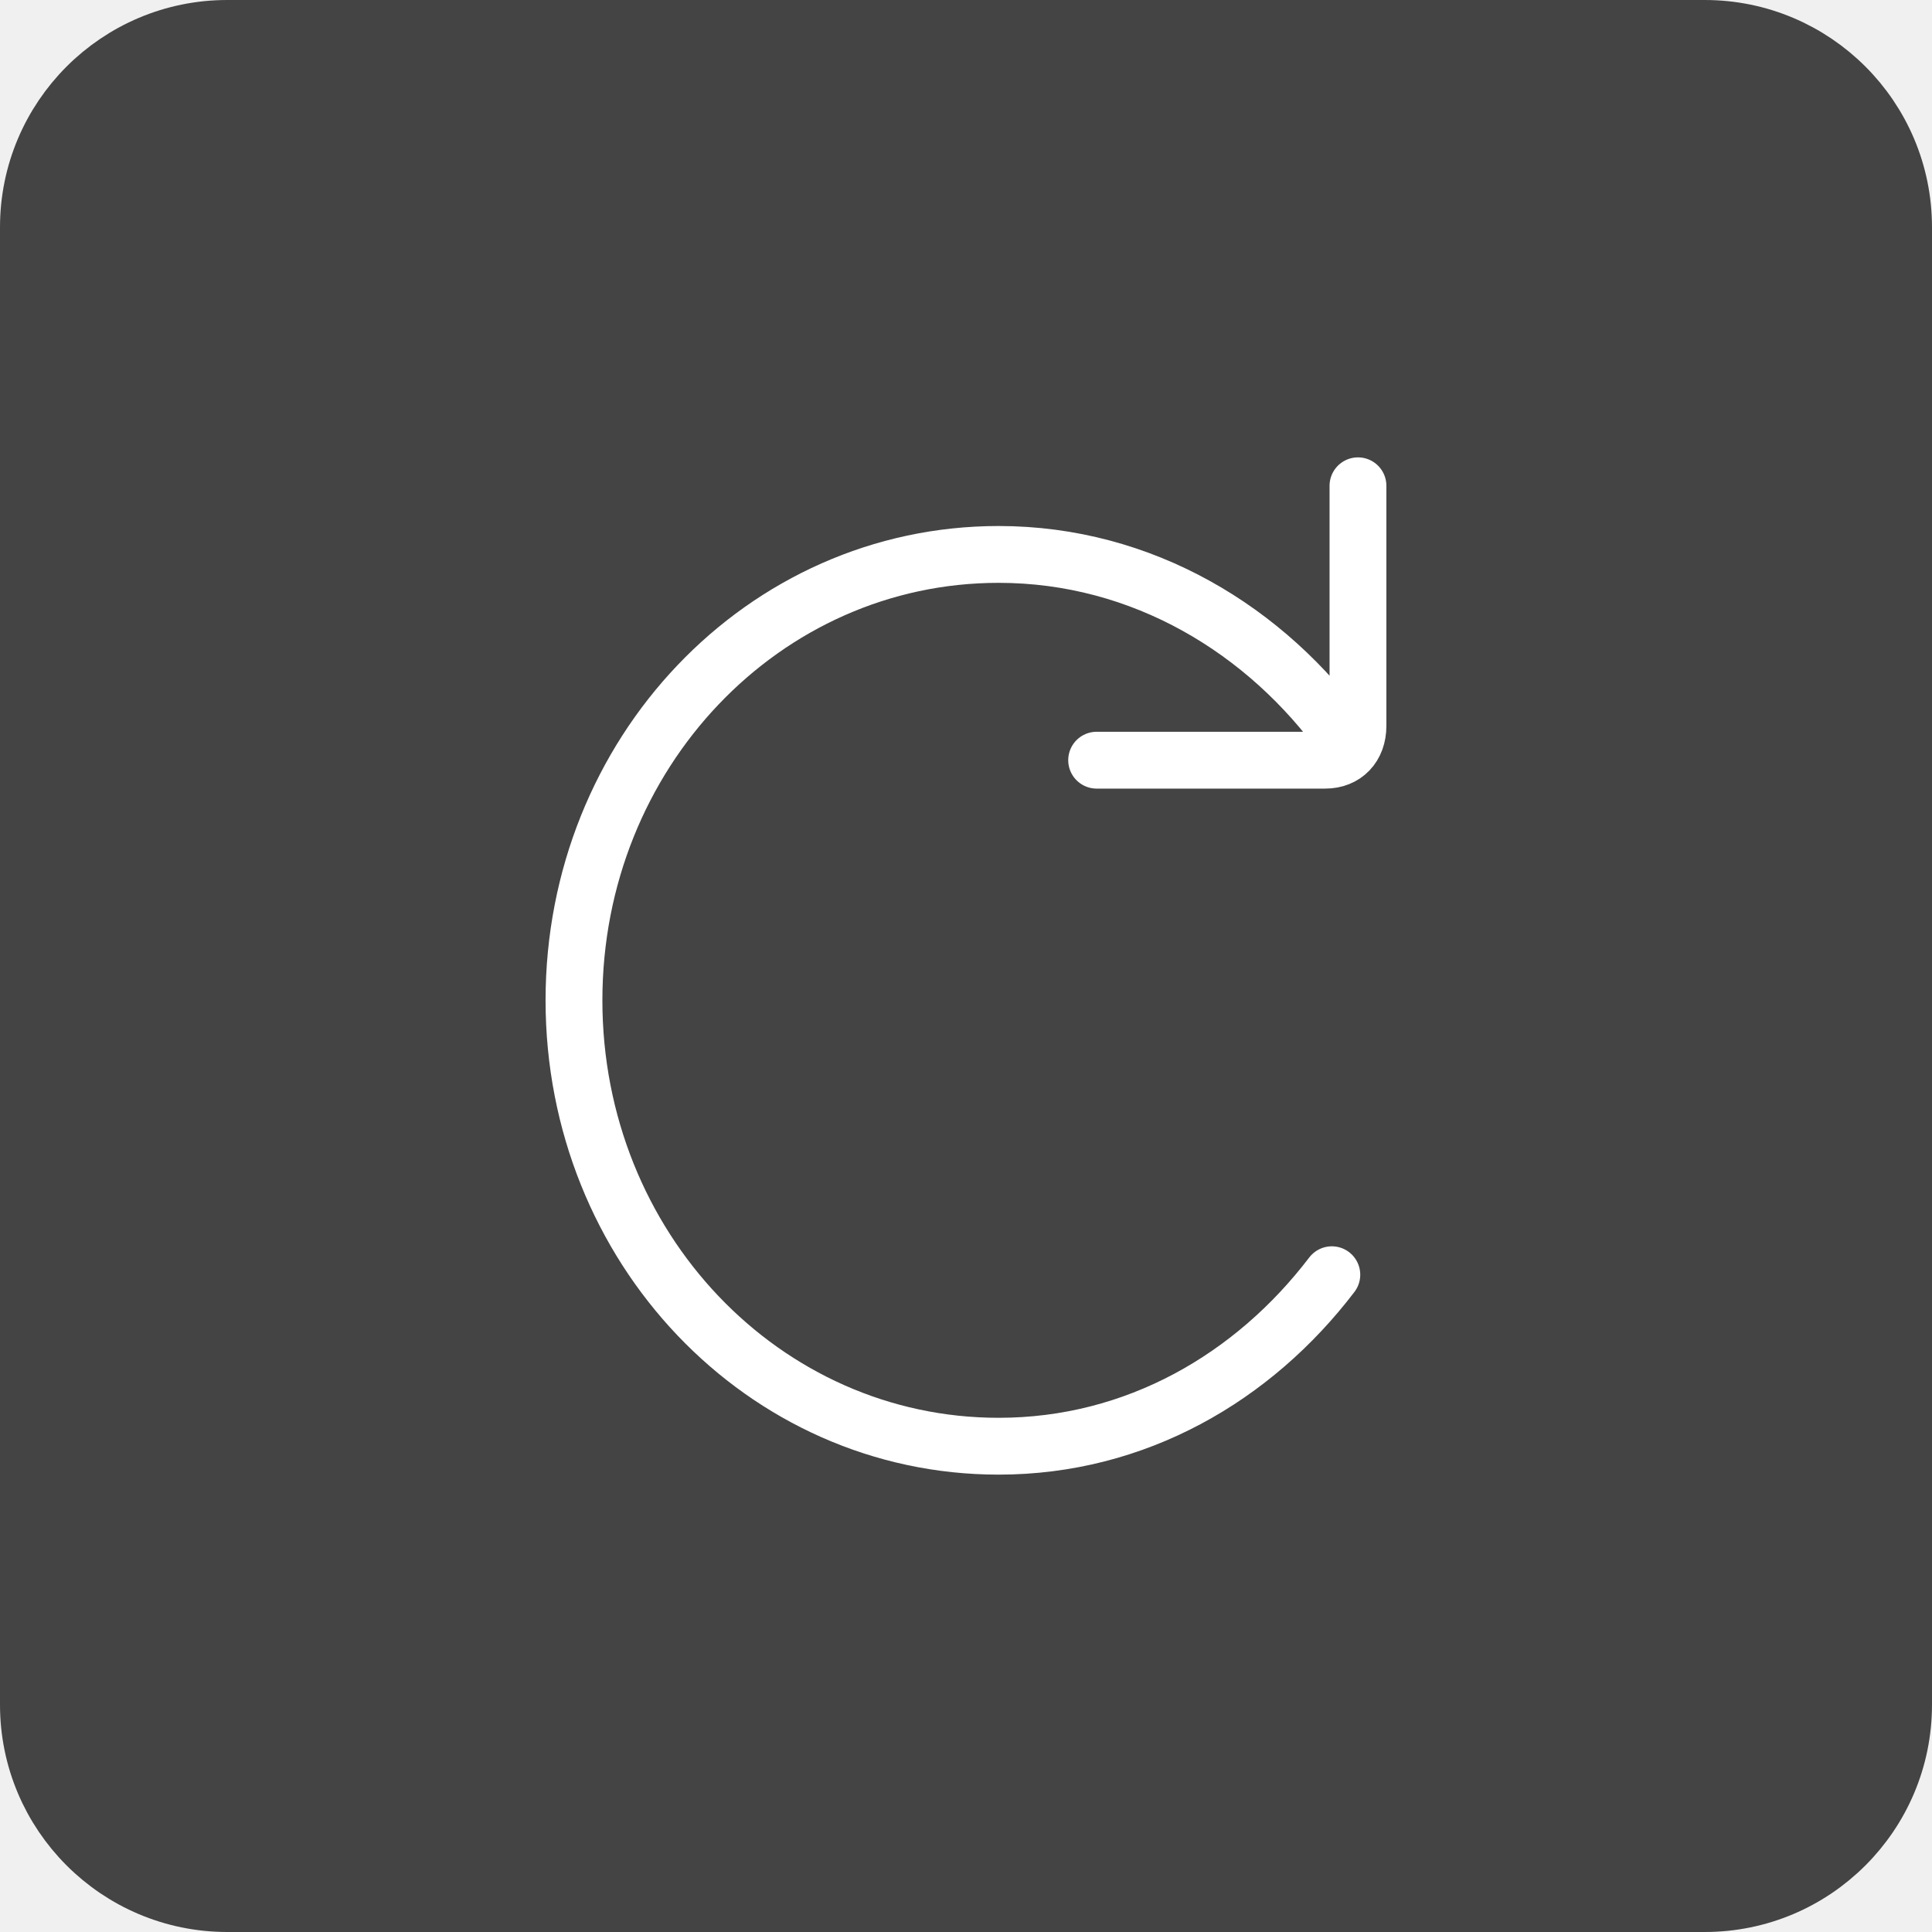
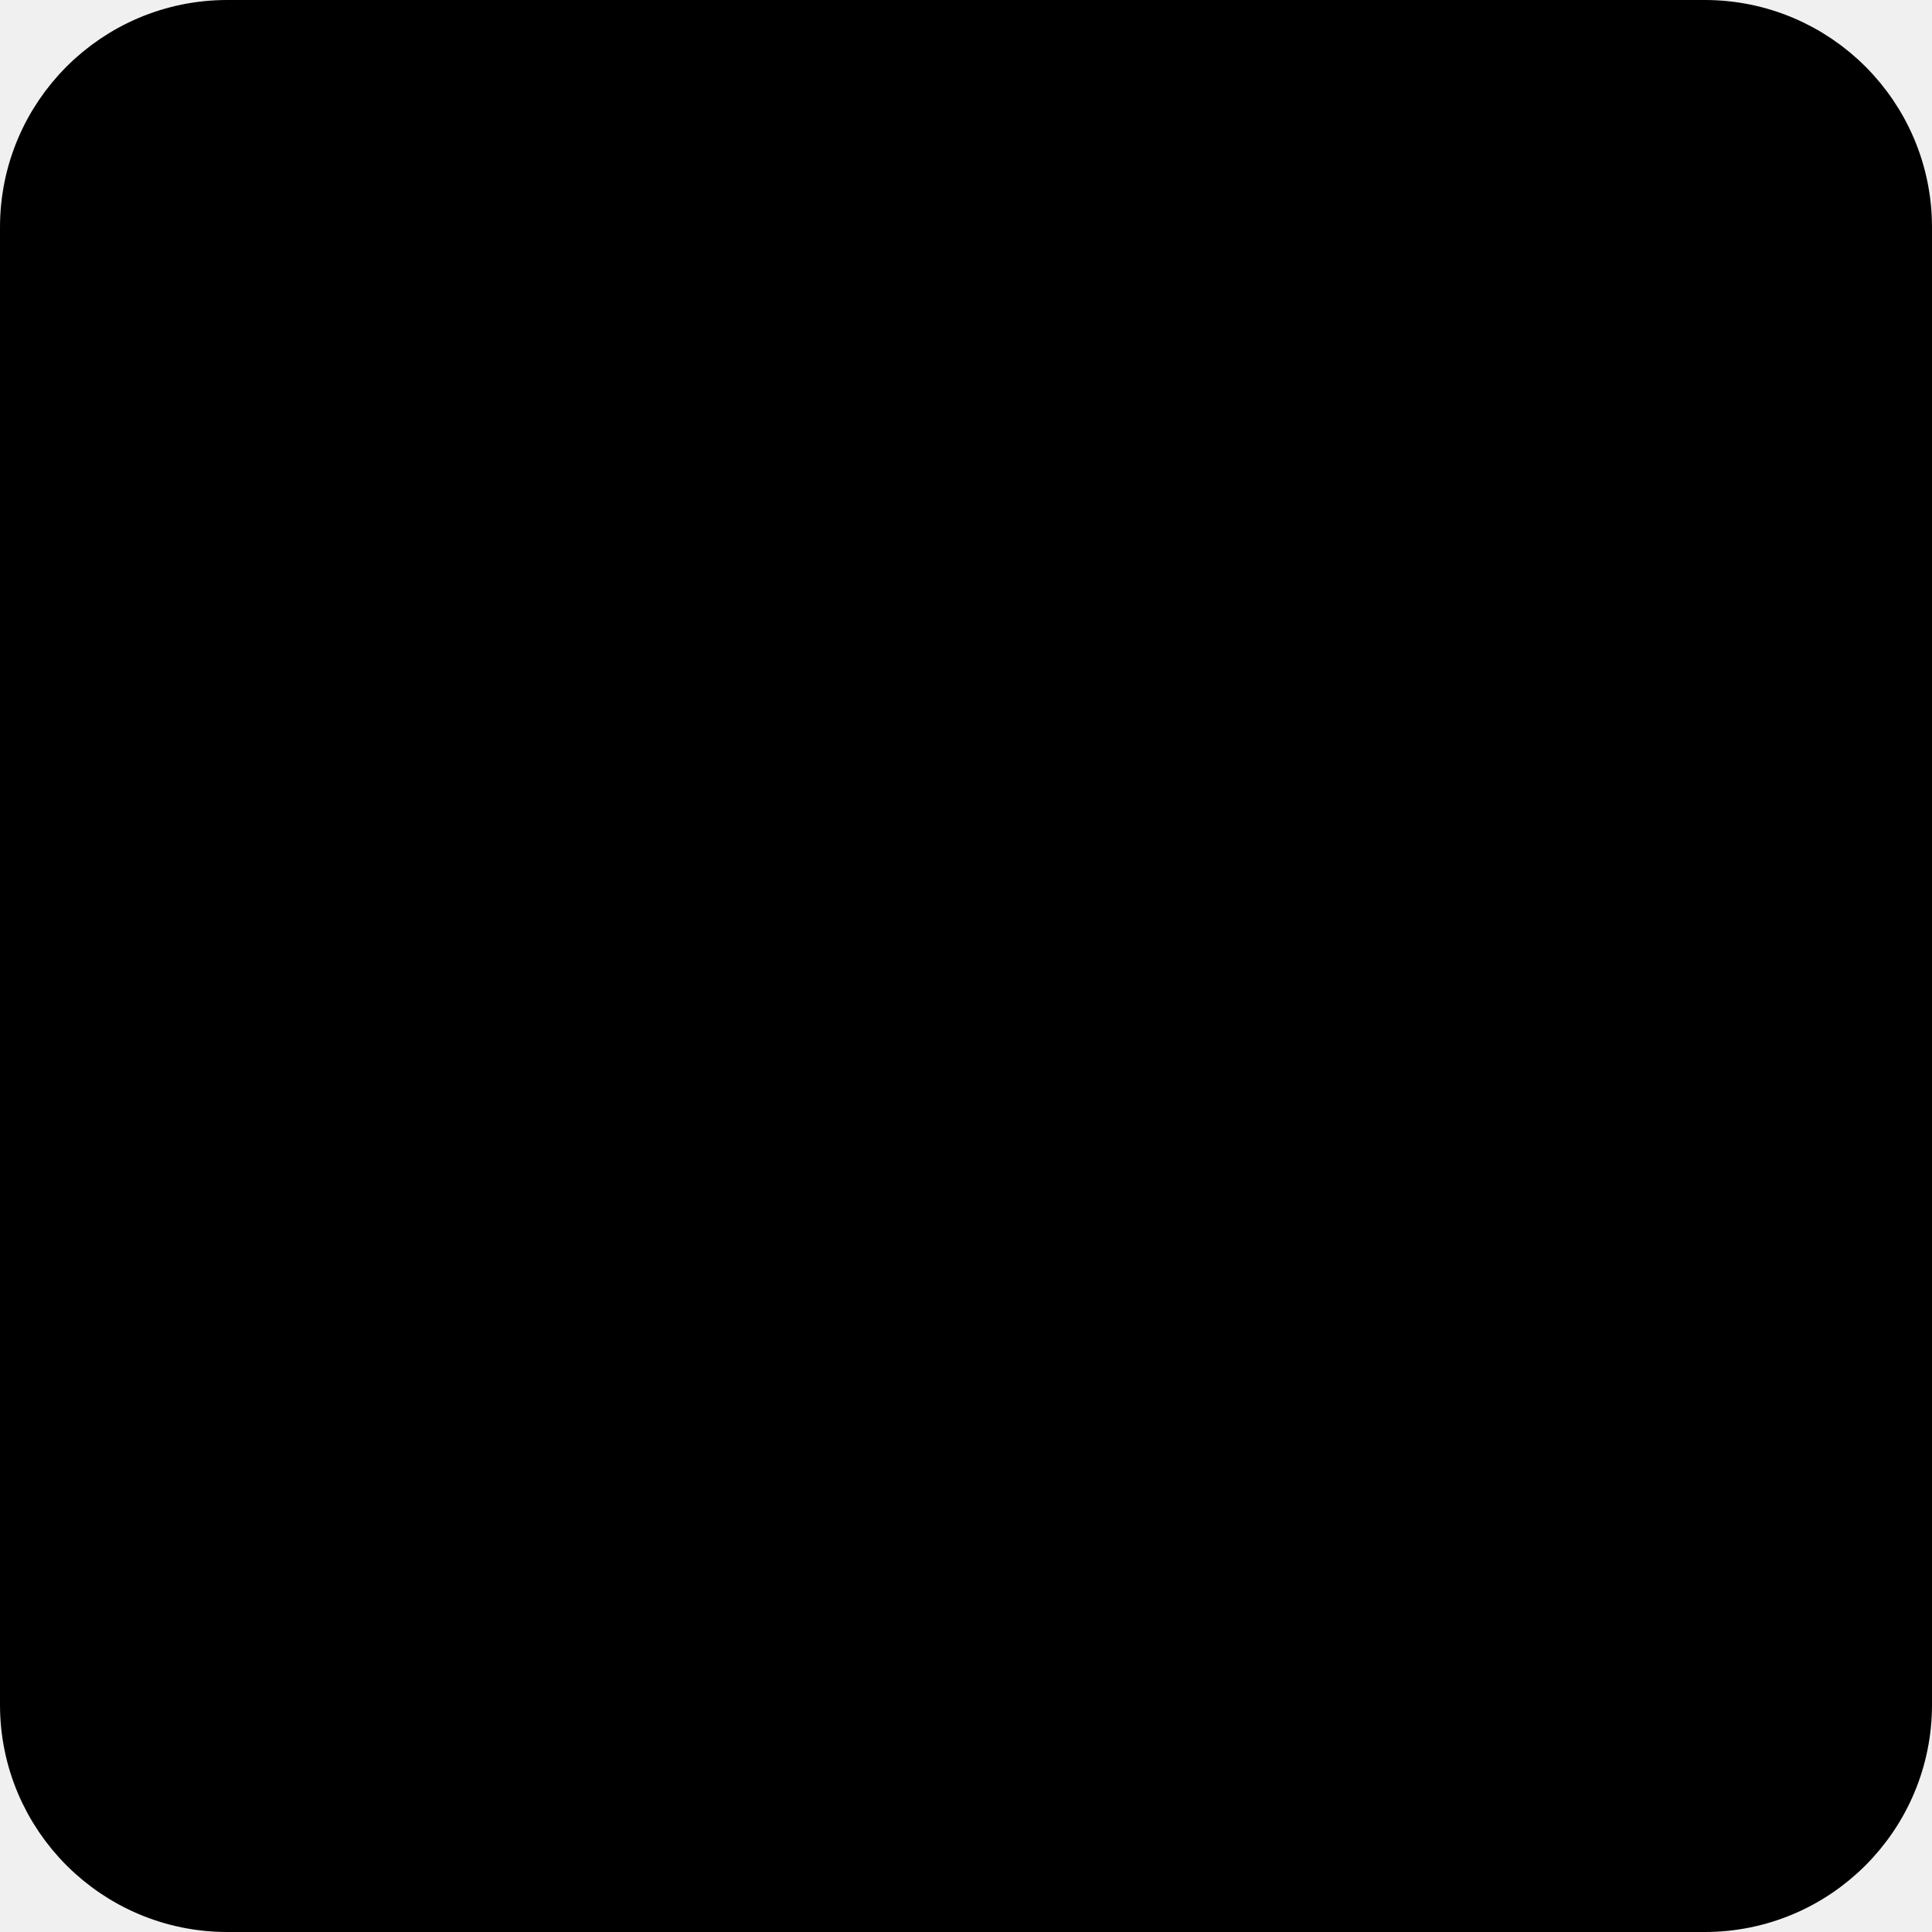
<svg xmlns="http://www.w3.org/2000/svg" width="34" height="34" viewBox="0 0 34 34" fill="none">
-   <rect x="0.5" y="0.5" width="33" height="33" rx="3.5" fill="#444444" stroke="#444444" />
-   <path d="M23.438 22.433C22.058 24.243 19.988 25.451 17.574 25.451C13.435 25.451 10.101 21.95 10.101 17.604C10.101 13.258 13.435 9.757 17.574 9.757C20.103 9.757 22.288 11.085 23.668 13.016M23.898 8.549V12.775C23.898 13.137 23.668 13.378 23.323 13.378H19.299" stroke="white" stroke-linecap="round" />
+   <rect class="reset-icon__bg" x="0.5" y="0.5" width="33" height="33" rx="3.5" fill="currentColor" stroke="currentColor" />
+   <path class="reset-icon__fg" d="M23.438 22.433C22.058 24.243 19.988 25.451 17.574 25.451C13.435 25.451 10.101 21.95 10.101 17.604C10.101 13.258 13.435 9.757 17.574 9.757C20.103 9.757 22.288 11.085 23.668 13.016M23.898 8.549V12.775C23.898 13.137 23.668 13.378 23.323 13.378H19.299" stroke="currentColor" stroke-linecap="round" />
</svg>
